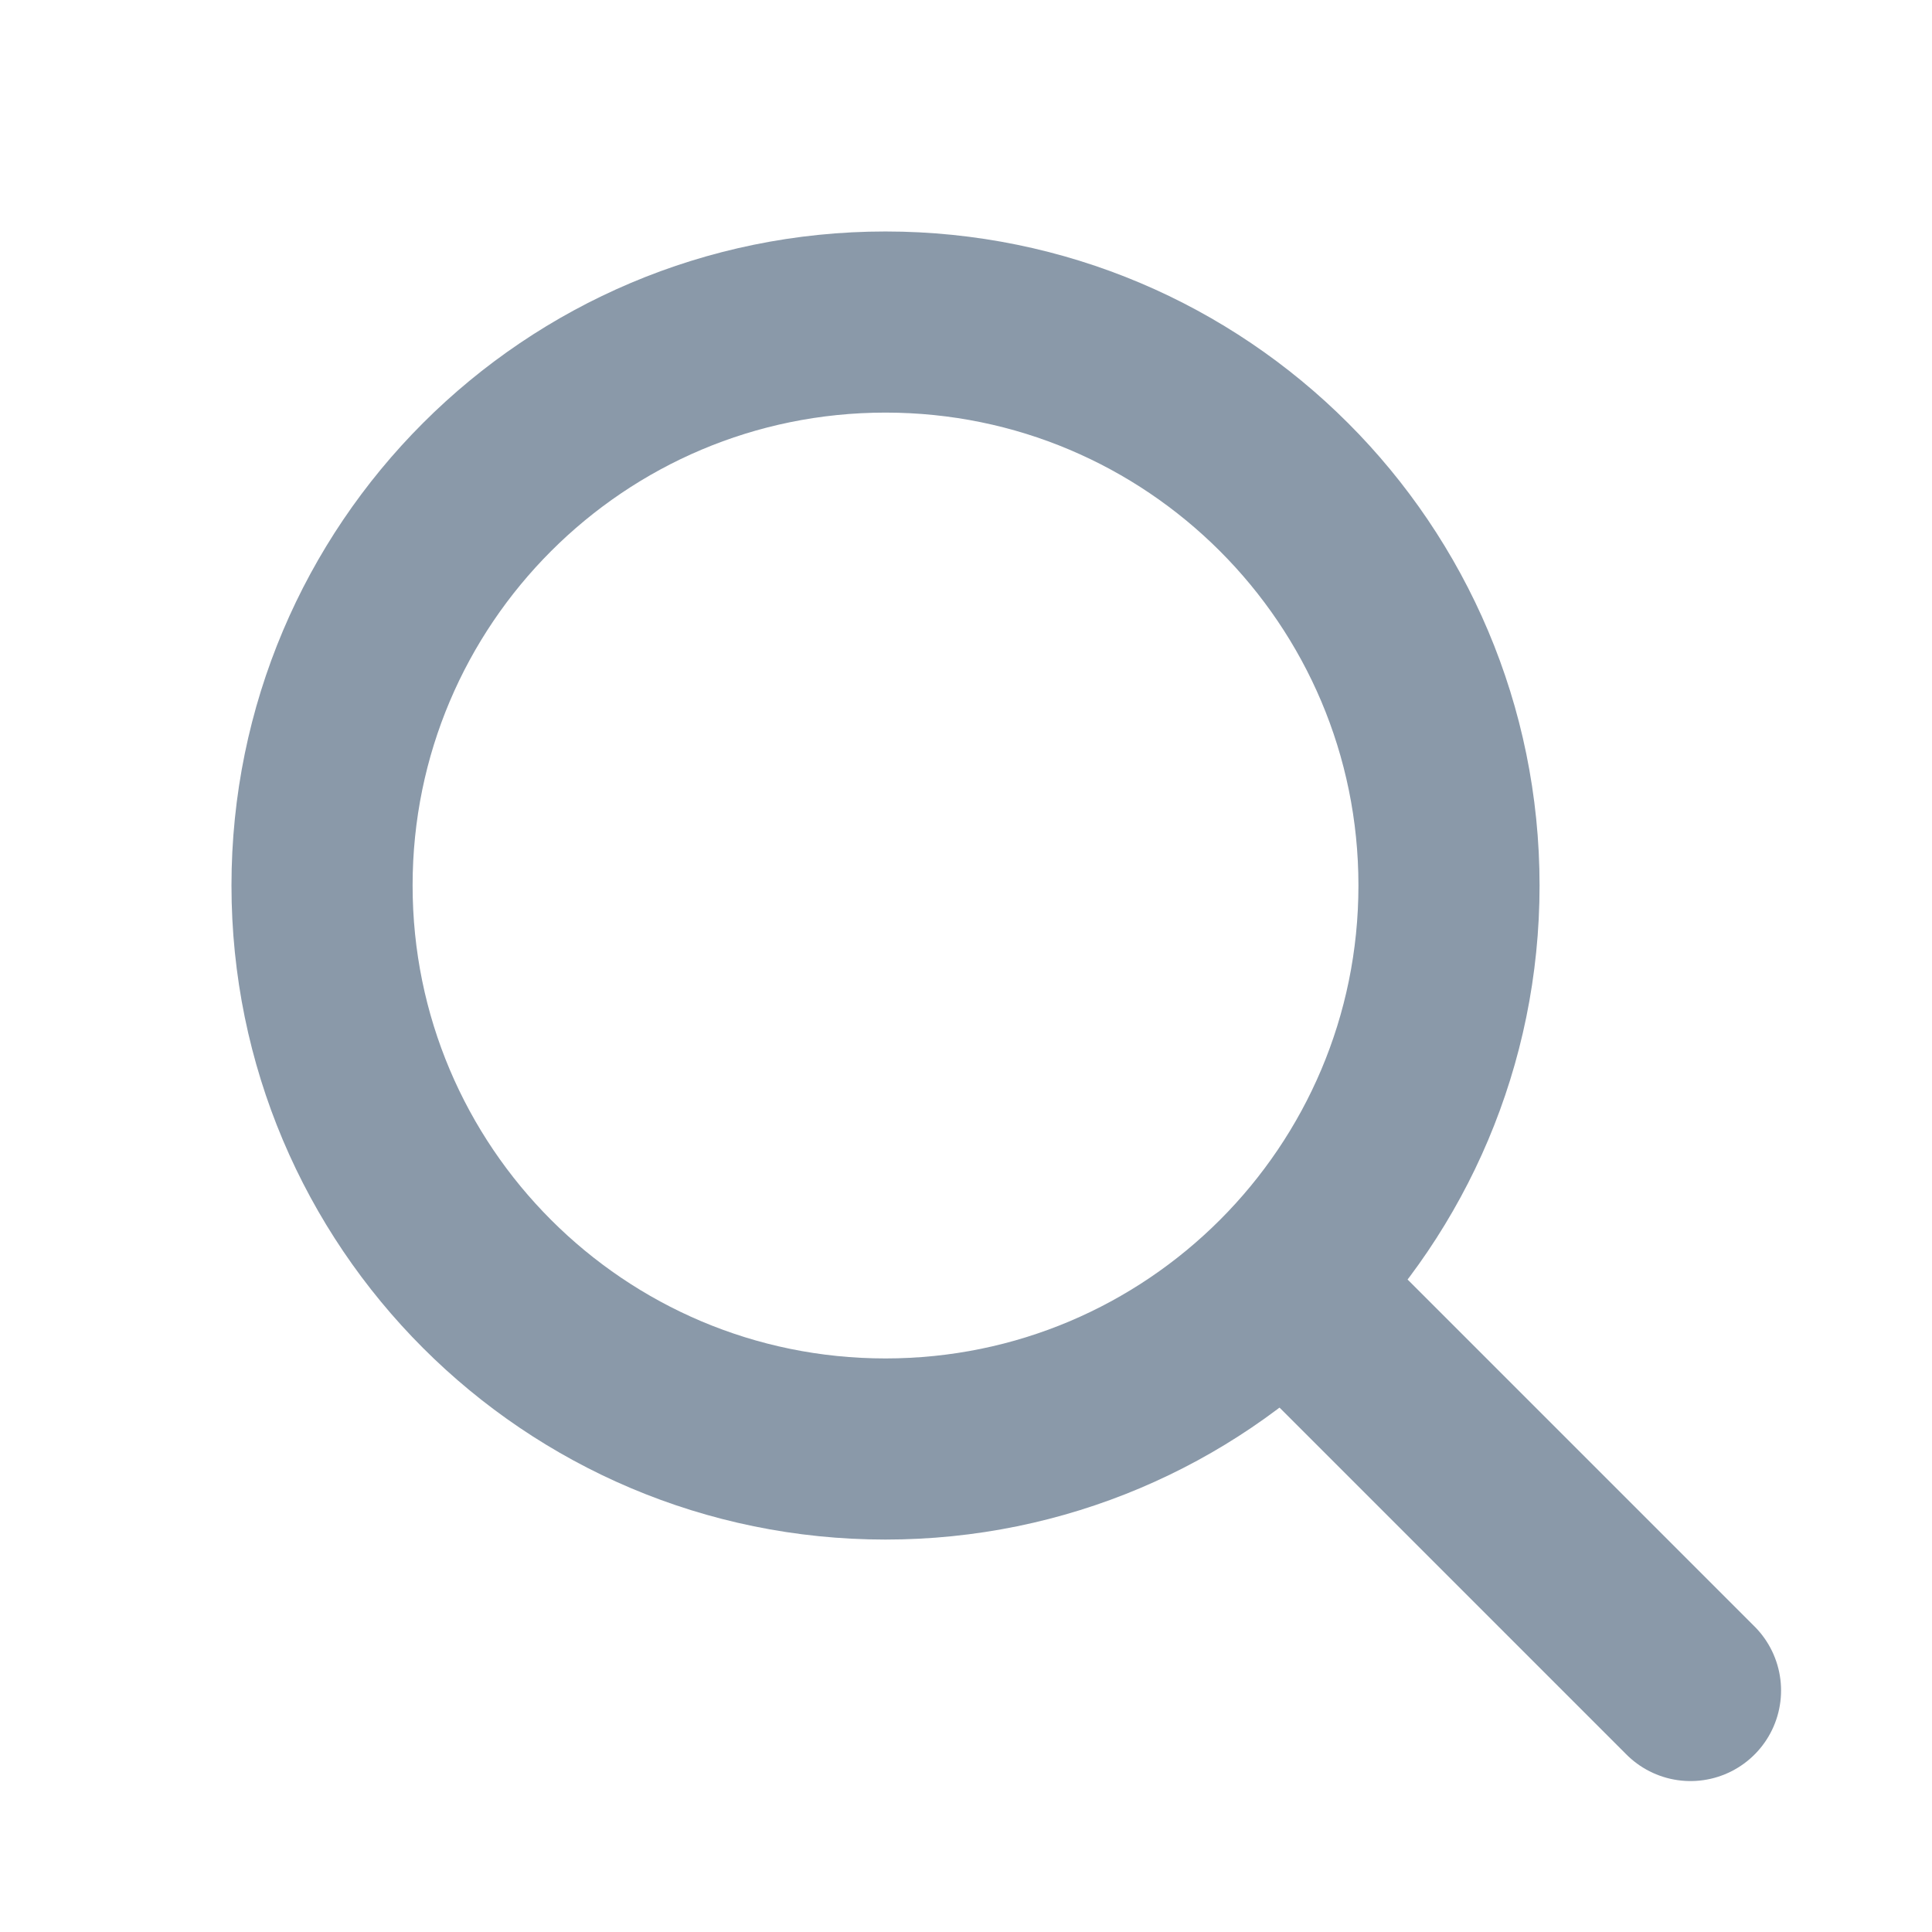
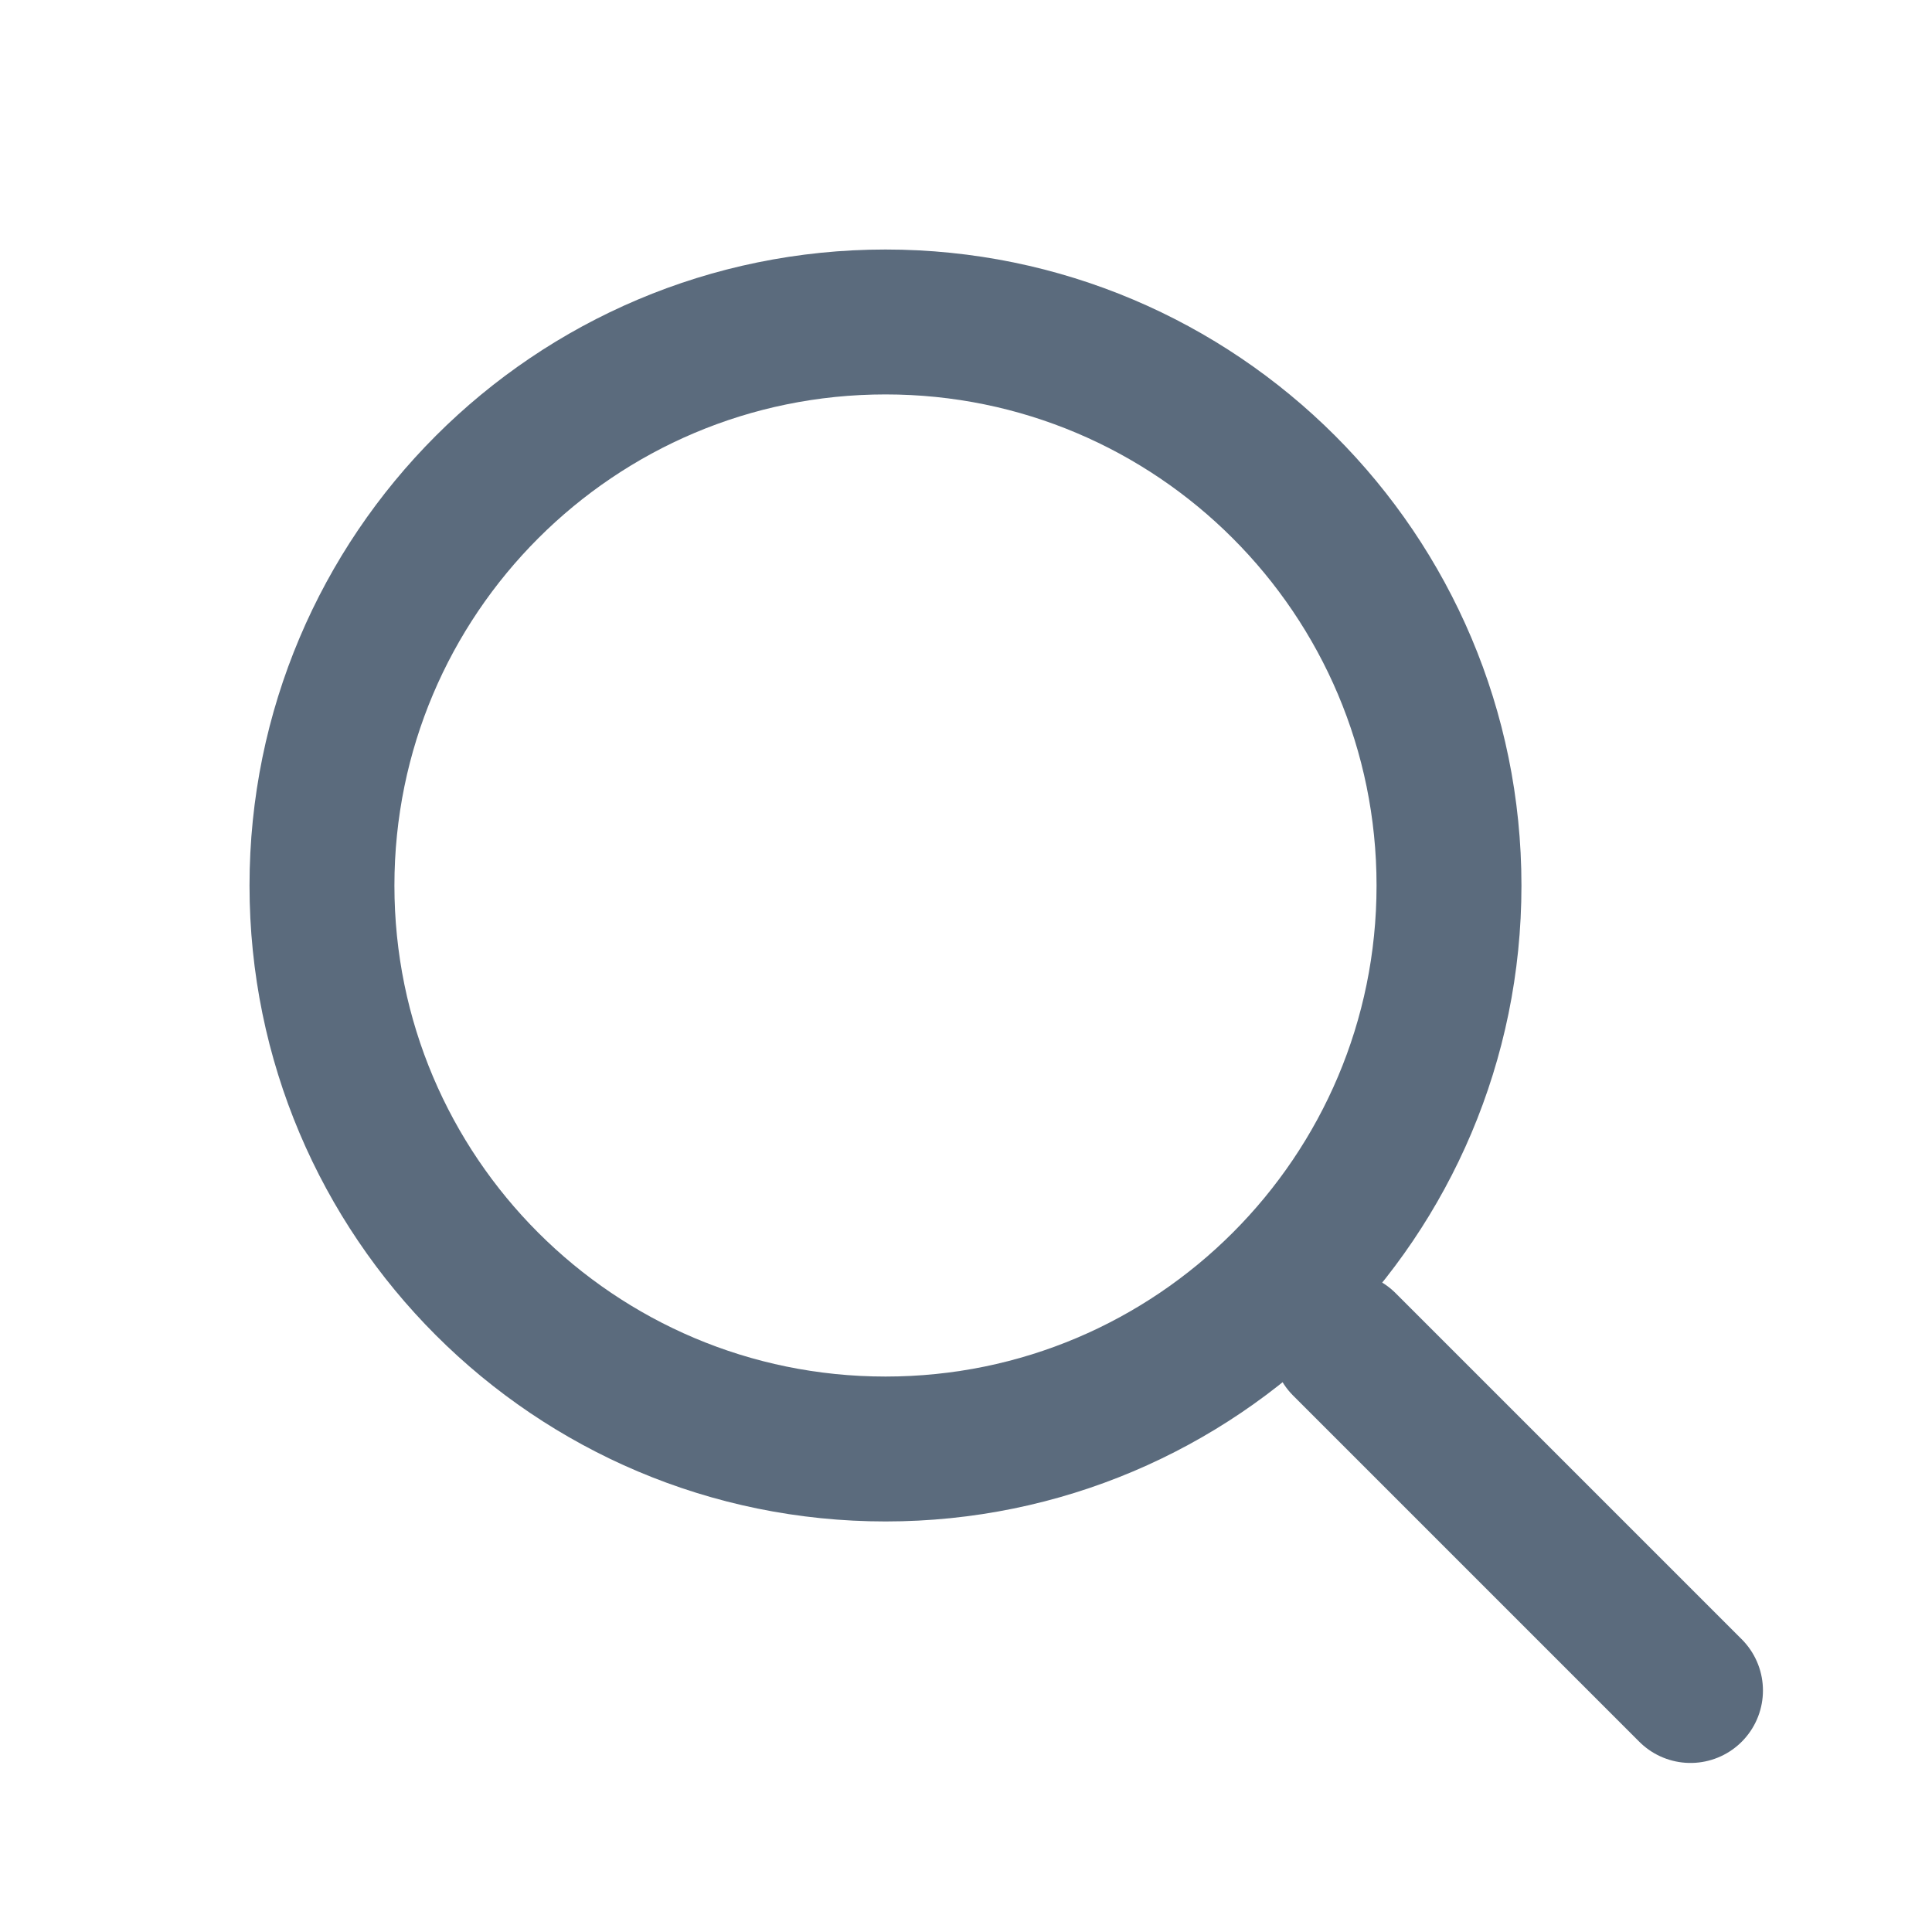
- <svg xmlns="http://www.w3.org/2000/svg" preserveAspectRatio="none" overflow="visible" style="display: block;" width="16" height="16" viewBox="0 0 16 16" fill="none">
+ <svg xmlns="http://www.w3.org/2000/svg" preserveAspectRatio="none" overflow="visible" style="display: block;" width="20" height="20" viewBox="0 0 20 20" fill="none">
  <g id="icon/search">
-     <path id="Vector" d="M12 7.333C12 9.911 9.911 12 7.333 12C4.756 12 2.667 9.911 2.667 7.333C2.667 4.756 4.756 2.667 7.333 2.667C9.911 2.667 12 4.756 12 7.333Z" stroke-width="1.5" stroke-linecap="round" stroke-linejoin="round" stroke="#8A99A9" />
-     <path id="Vector_2" d="M14 14L11.133 11.133" stroke-width="1.5" stroke-linecap="round" stroke-linejoin="round" stroke="#8A99A9" />
+     <path id="Vector" d="M15 9.167C15 12.388 12.388 15 9.167 15C5.945 15 3.333 12.388 3.333 9.167C3.333 5.945 5.945 3.333 9.167 3.333C12.388 3.333 15 5.945 15 9.167Z" stroke-width="1.5" stroke-linecap="round" stroke-linejoin="round" stroke="#5B6B7D" />
+     <path id="Vector_2" d="M17.5 17.5L13.917 13.917" stroke-width="1.5" stroke-linecap="round" stroke-linejoin="round" stroke="#5B6B7D" />
  </g>
</svg>
